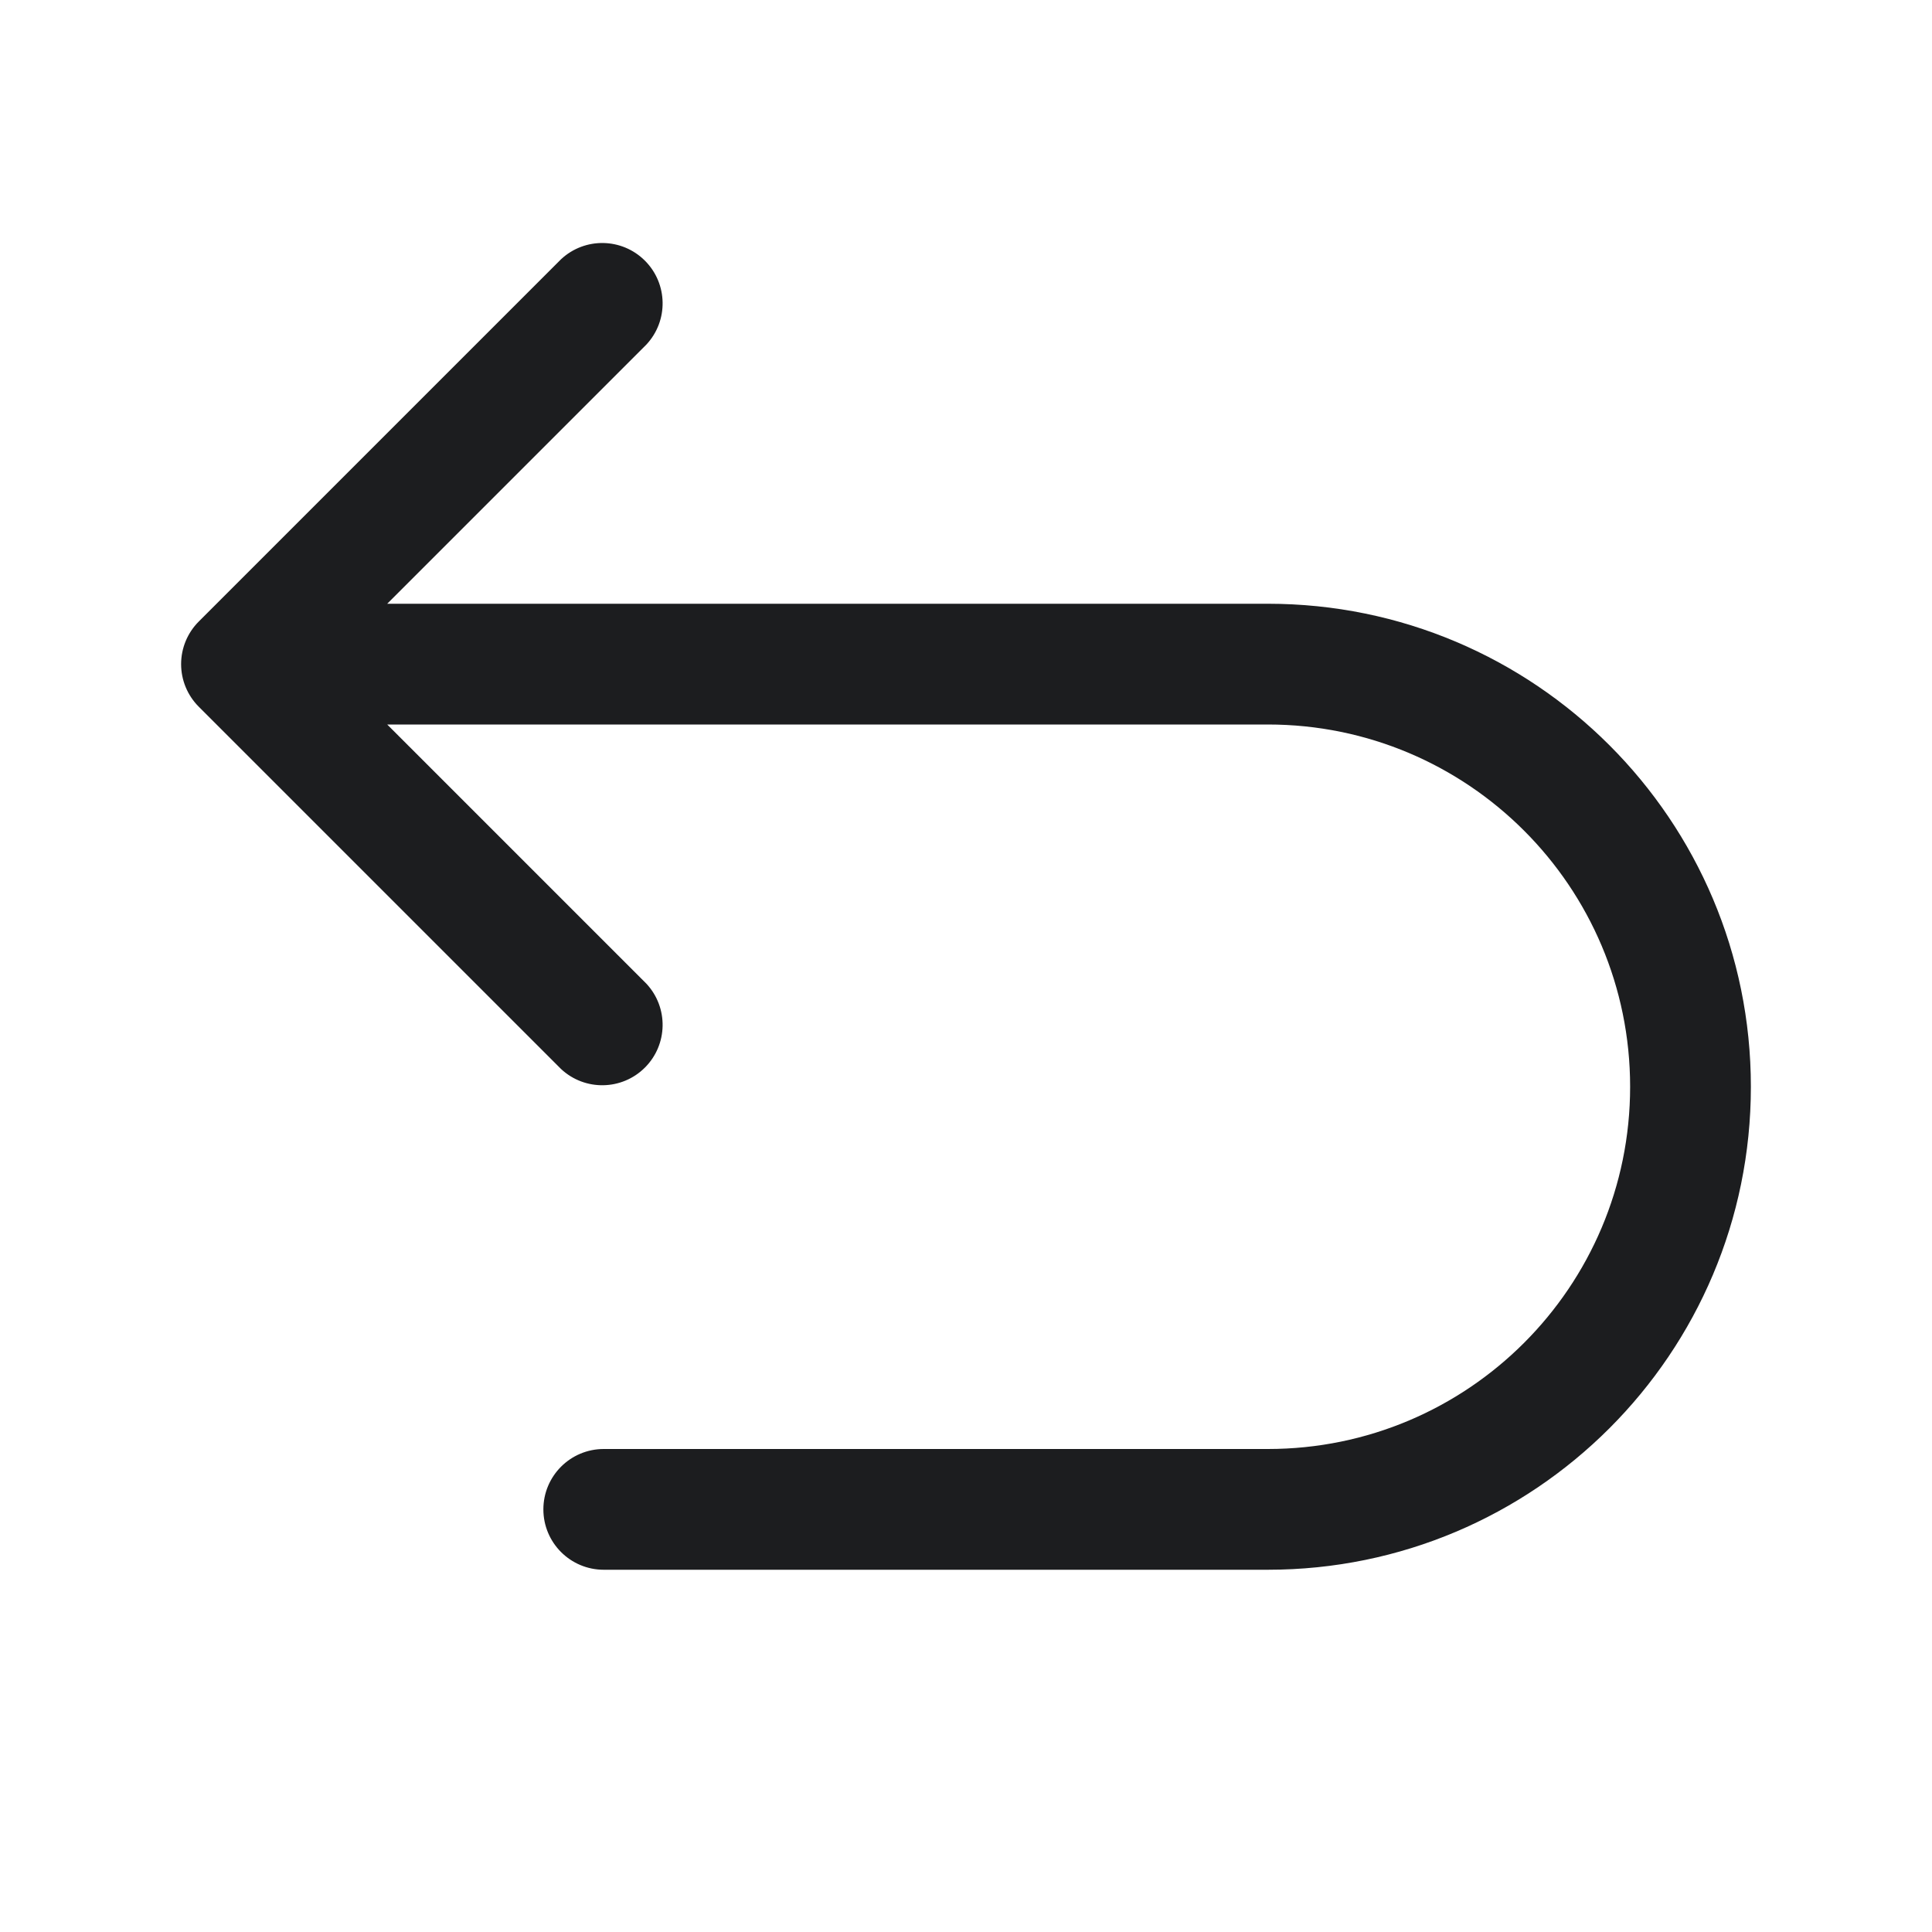
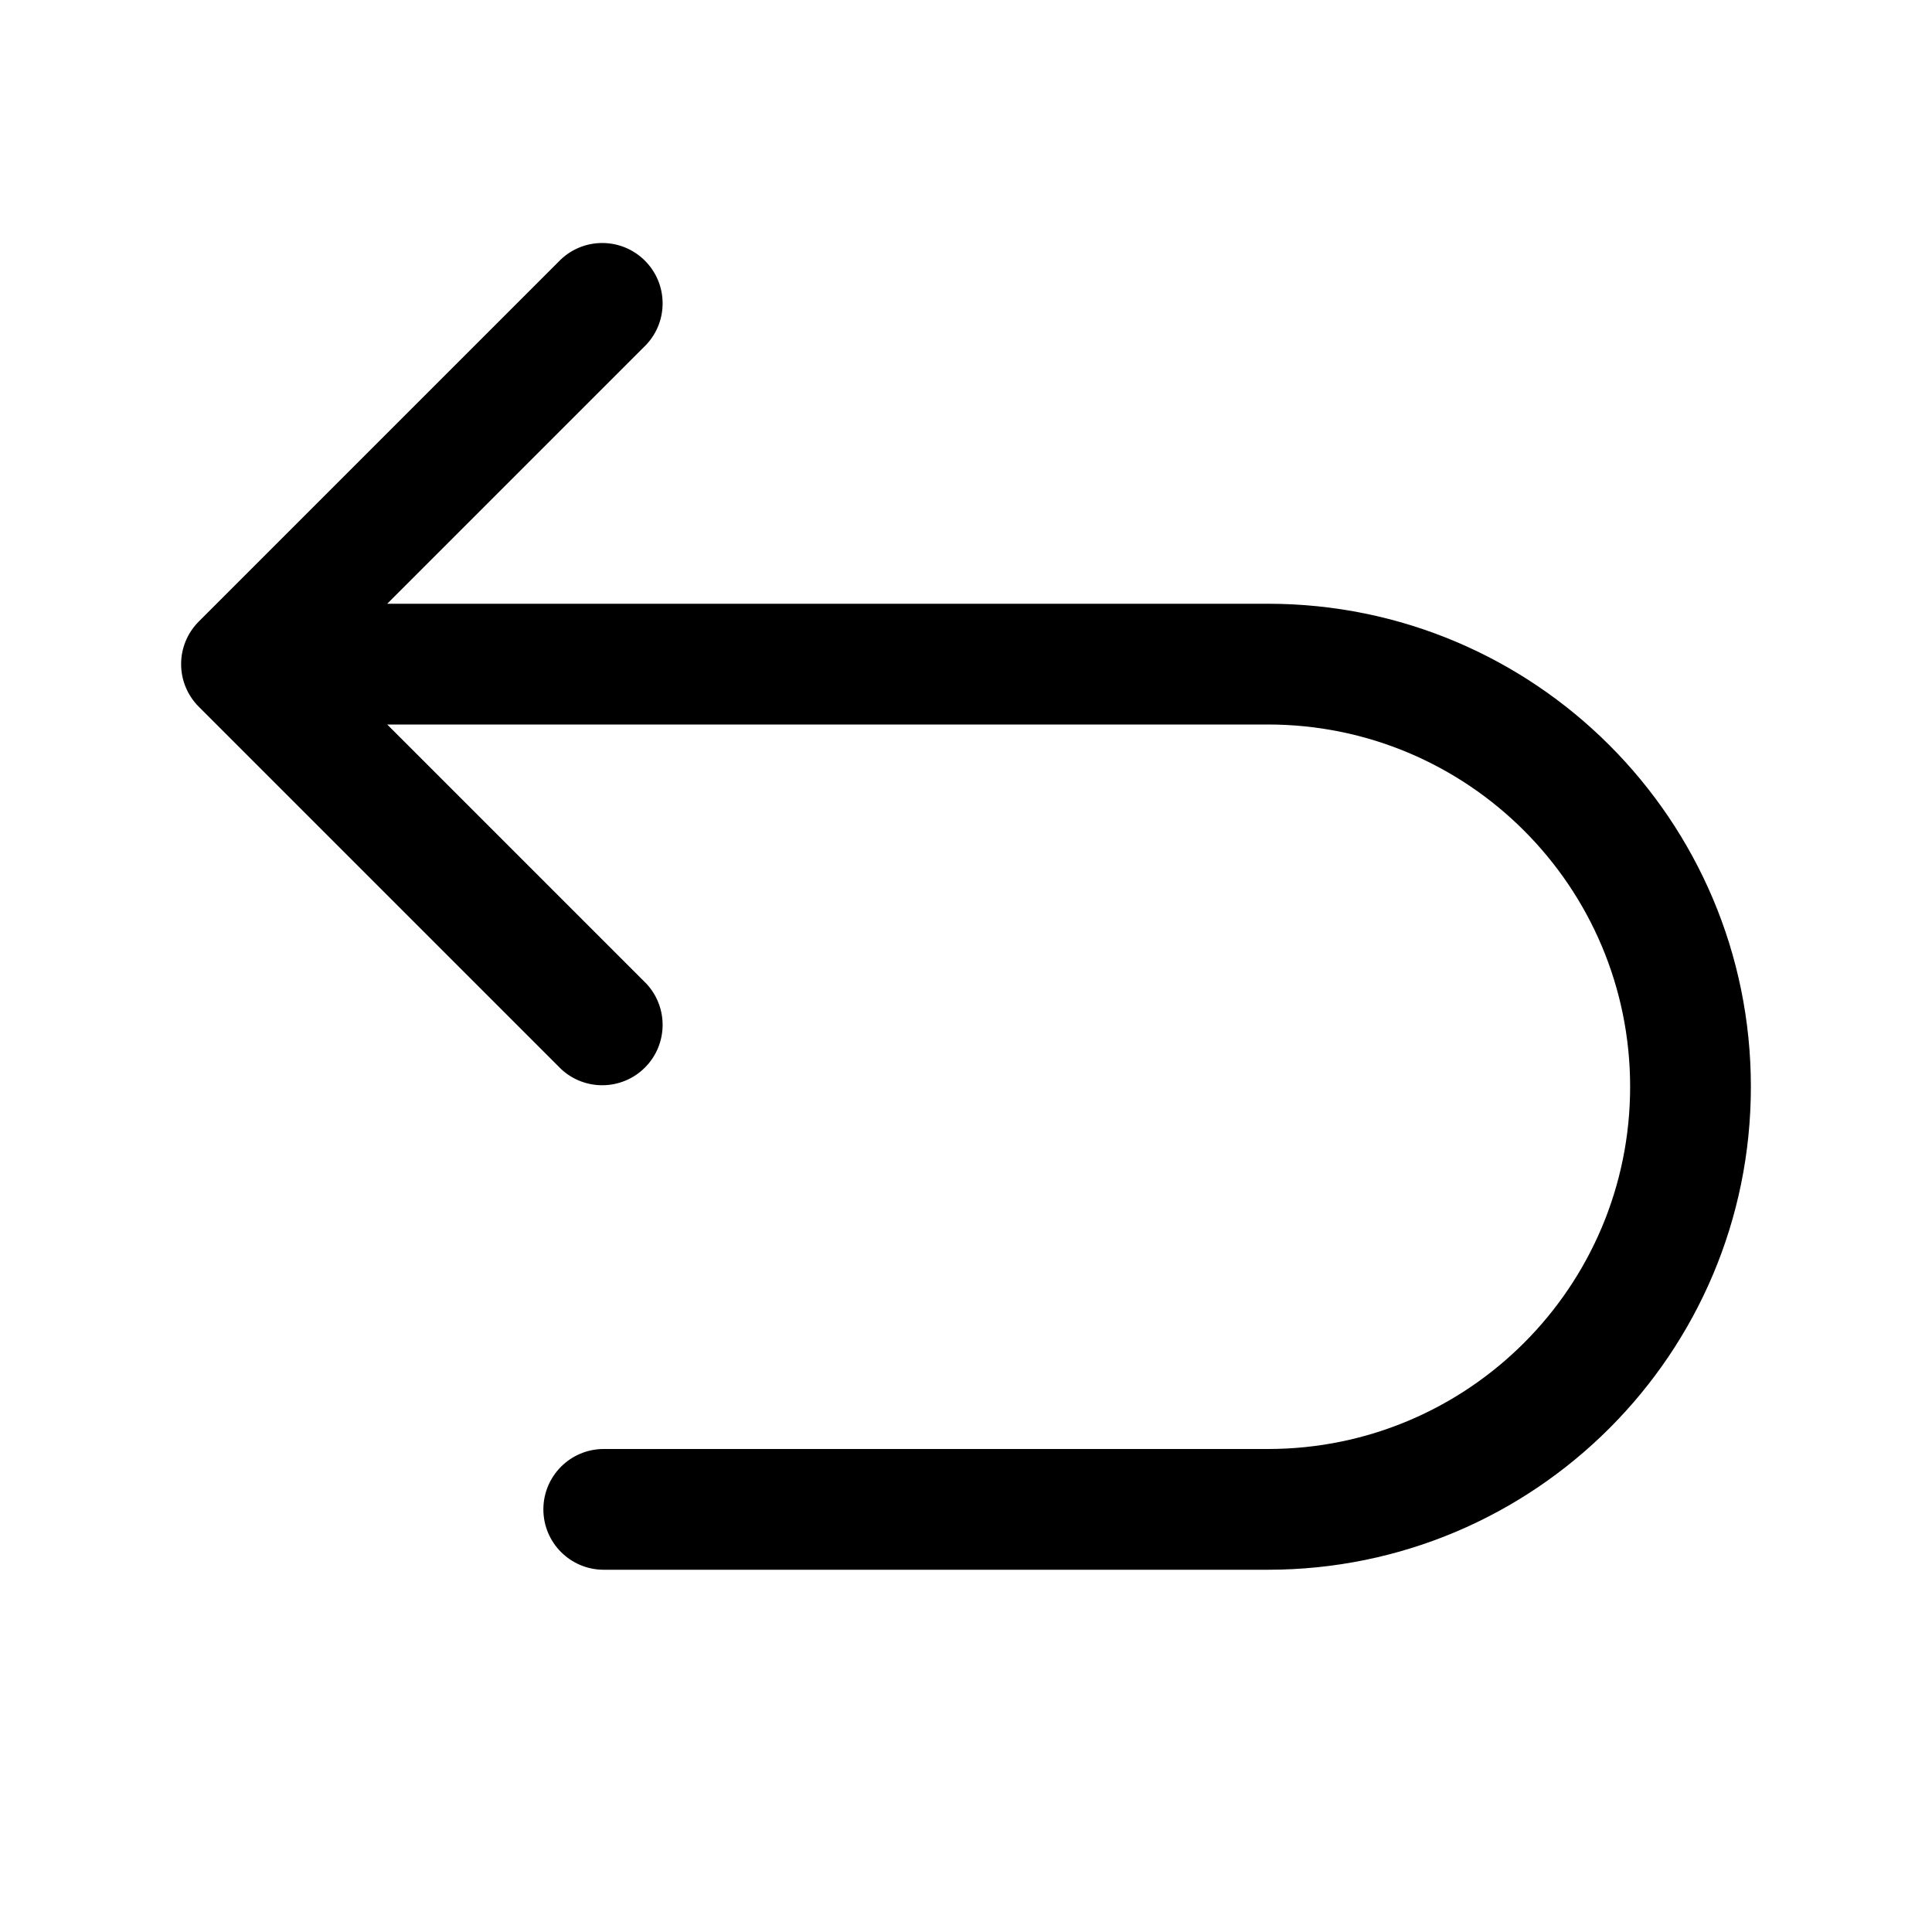
<svg xmlns="http://www.w3.org/2000/svg" width="24" height="24" fill="none" viewBox="0 0 24 24">
-   <path fill="#1C1D1F" d="M8.03 4.28a.75.75 0 0 0-1.06-1.06l-4.5 4.5a.748.748 0 0 0 0 1.06l4.5 4.5a.75.75 0 0 0 1.06-1.06L4.81 9h10.94a4.5 4.5 0 1 1 0 9H7.5a.75.75 0 0 0 0 1.5h8.25a6 6 0 1 0 0-12H4.81l3.22-3.22Z" />
+   <path fill="currentColor" d="M8.03 4.28a.75.75 0 0 0-1.06-1.06l-4.5 4.5a.748.748 0 0 0 0 1.06l4.5 4.5a.75.75 0 0 0 1.06-1.06L4.81 9h10.94a4.5 4.5 0 1 1 0 9H7.5a.75.75 0 0 0 0 1.5h8.25a6 6 0 1 0 0-12H4.81l3.22-3.22Z" />
</svg>
